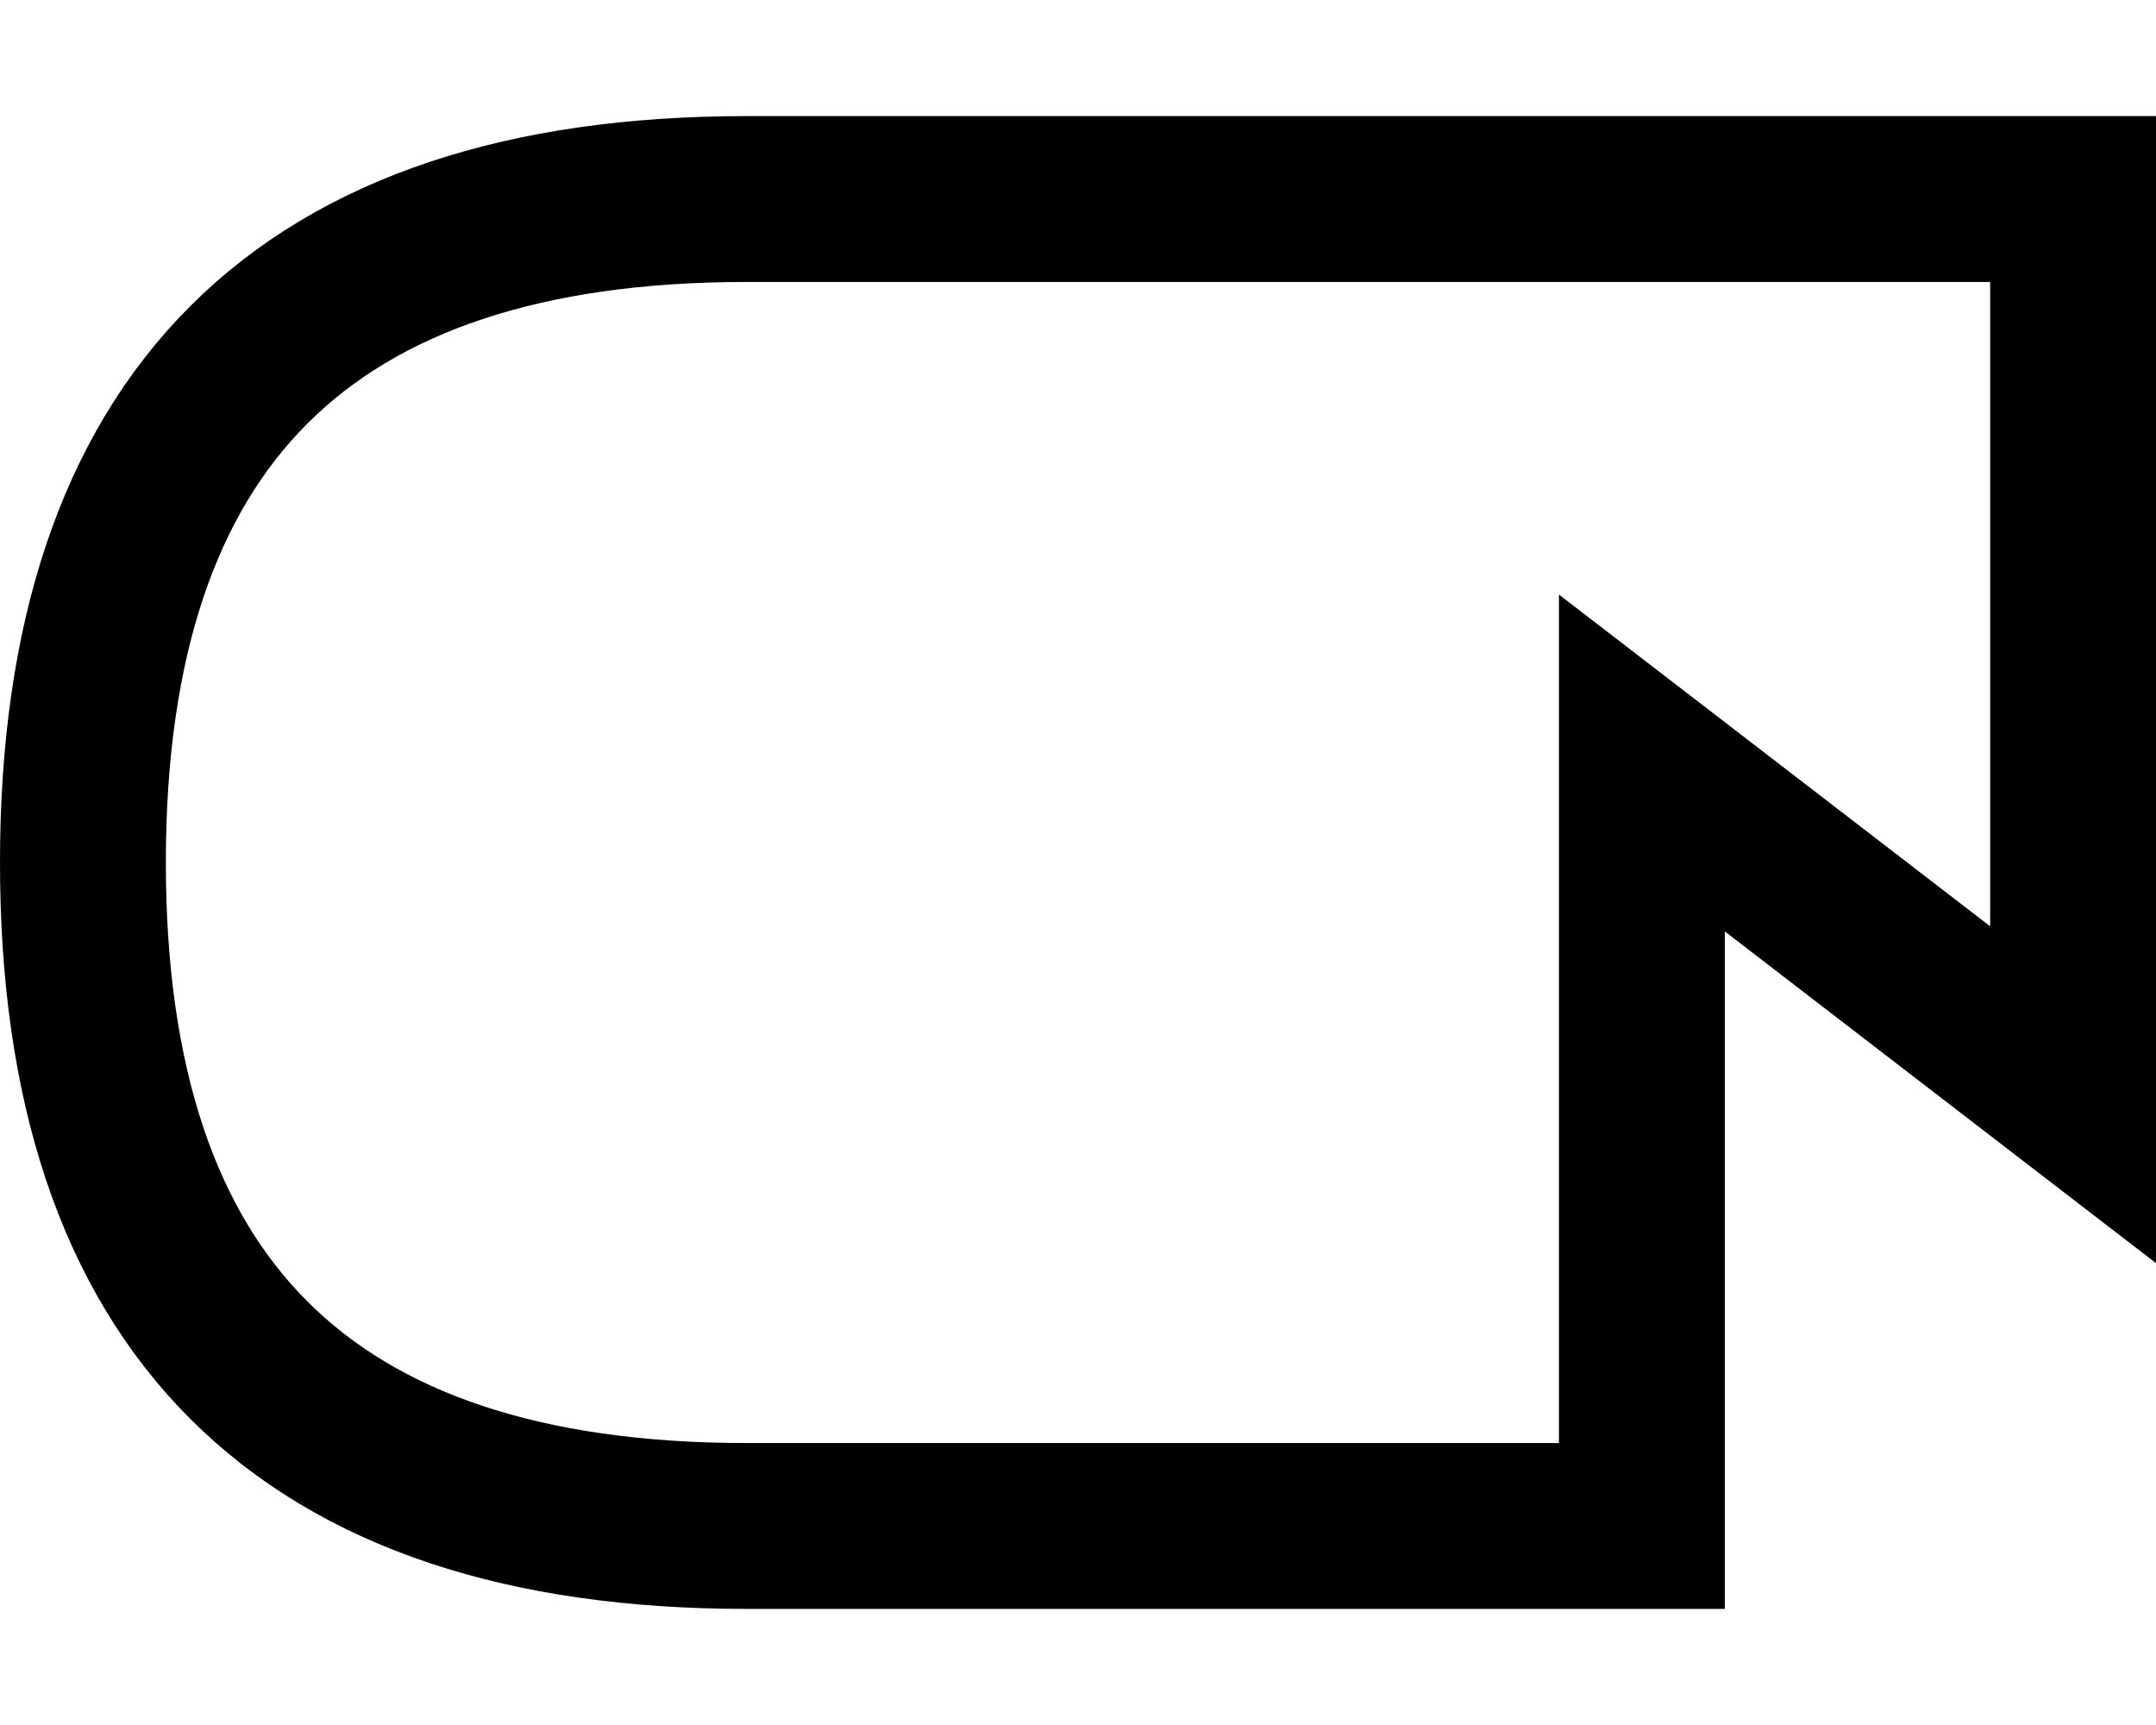
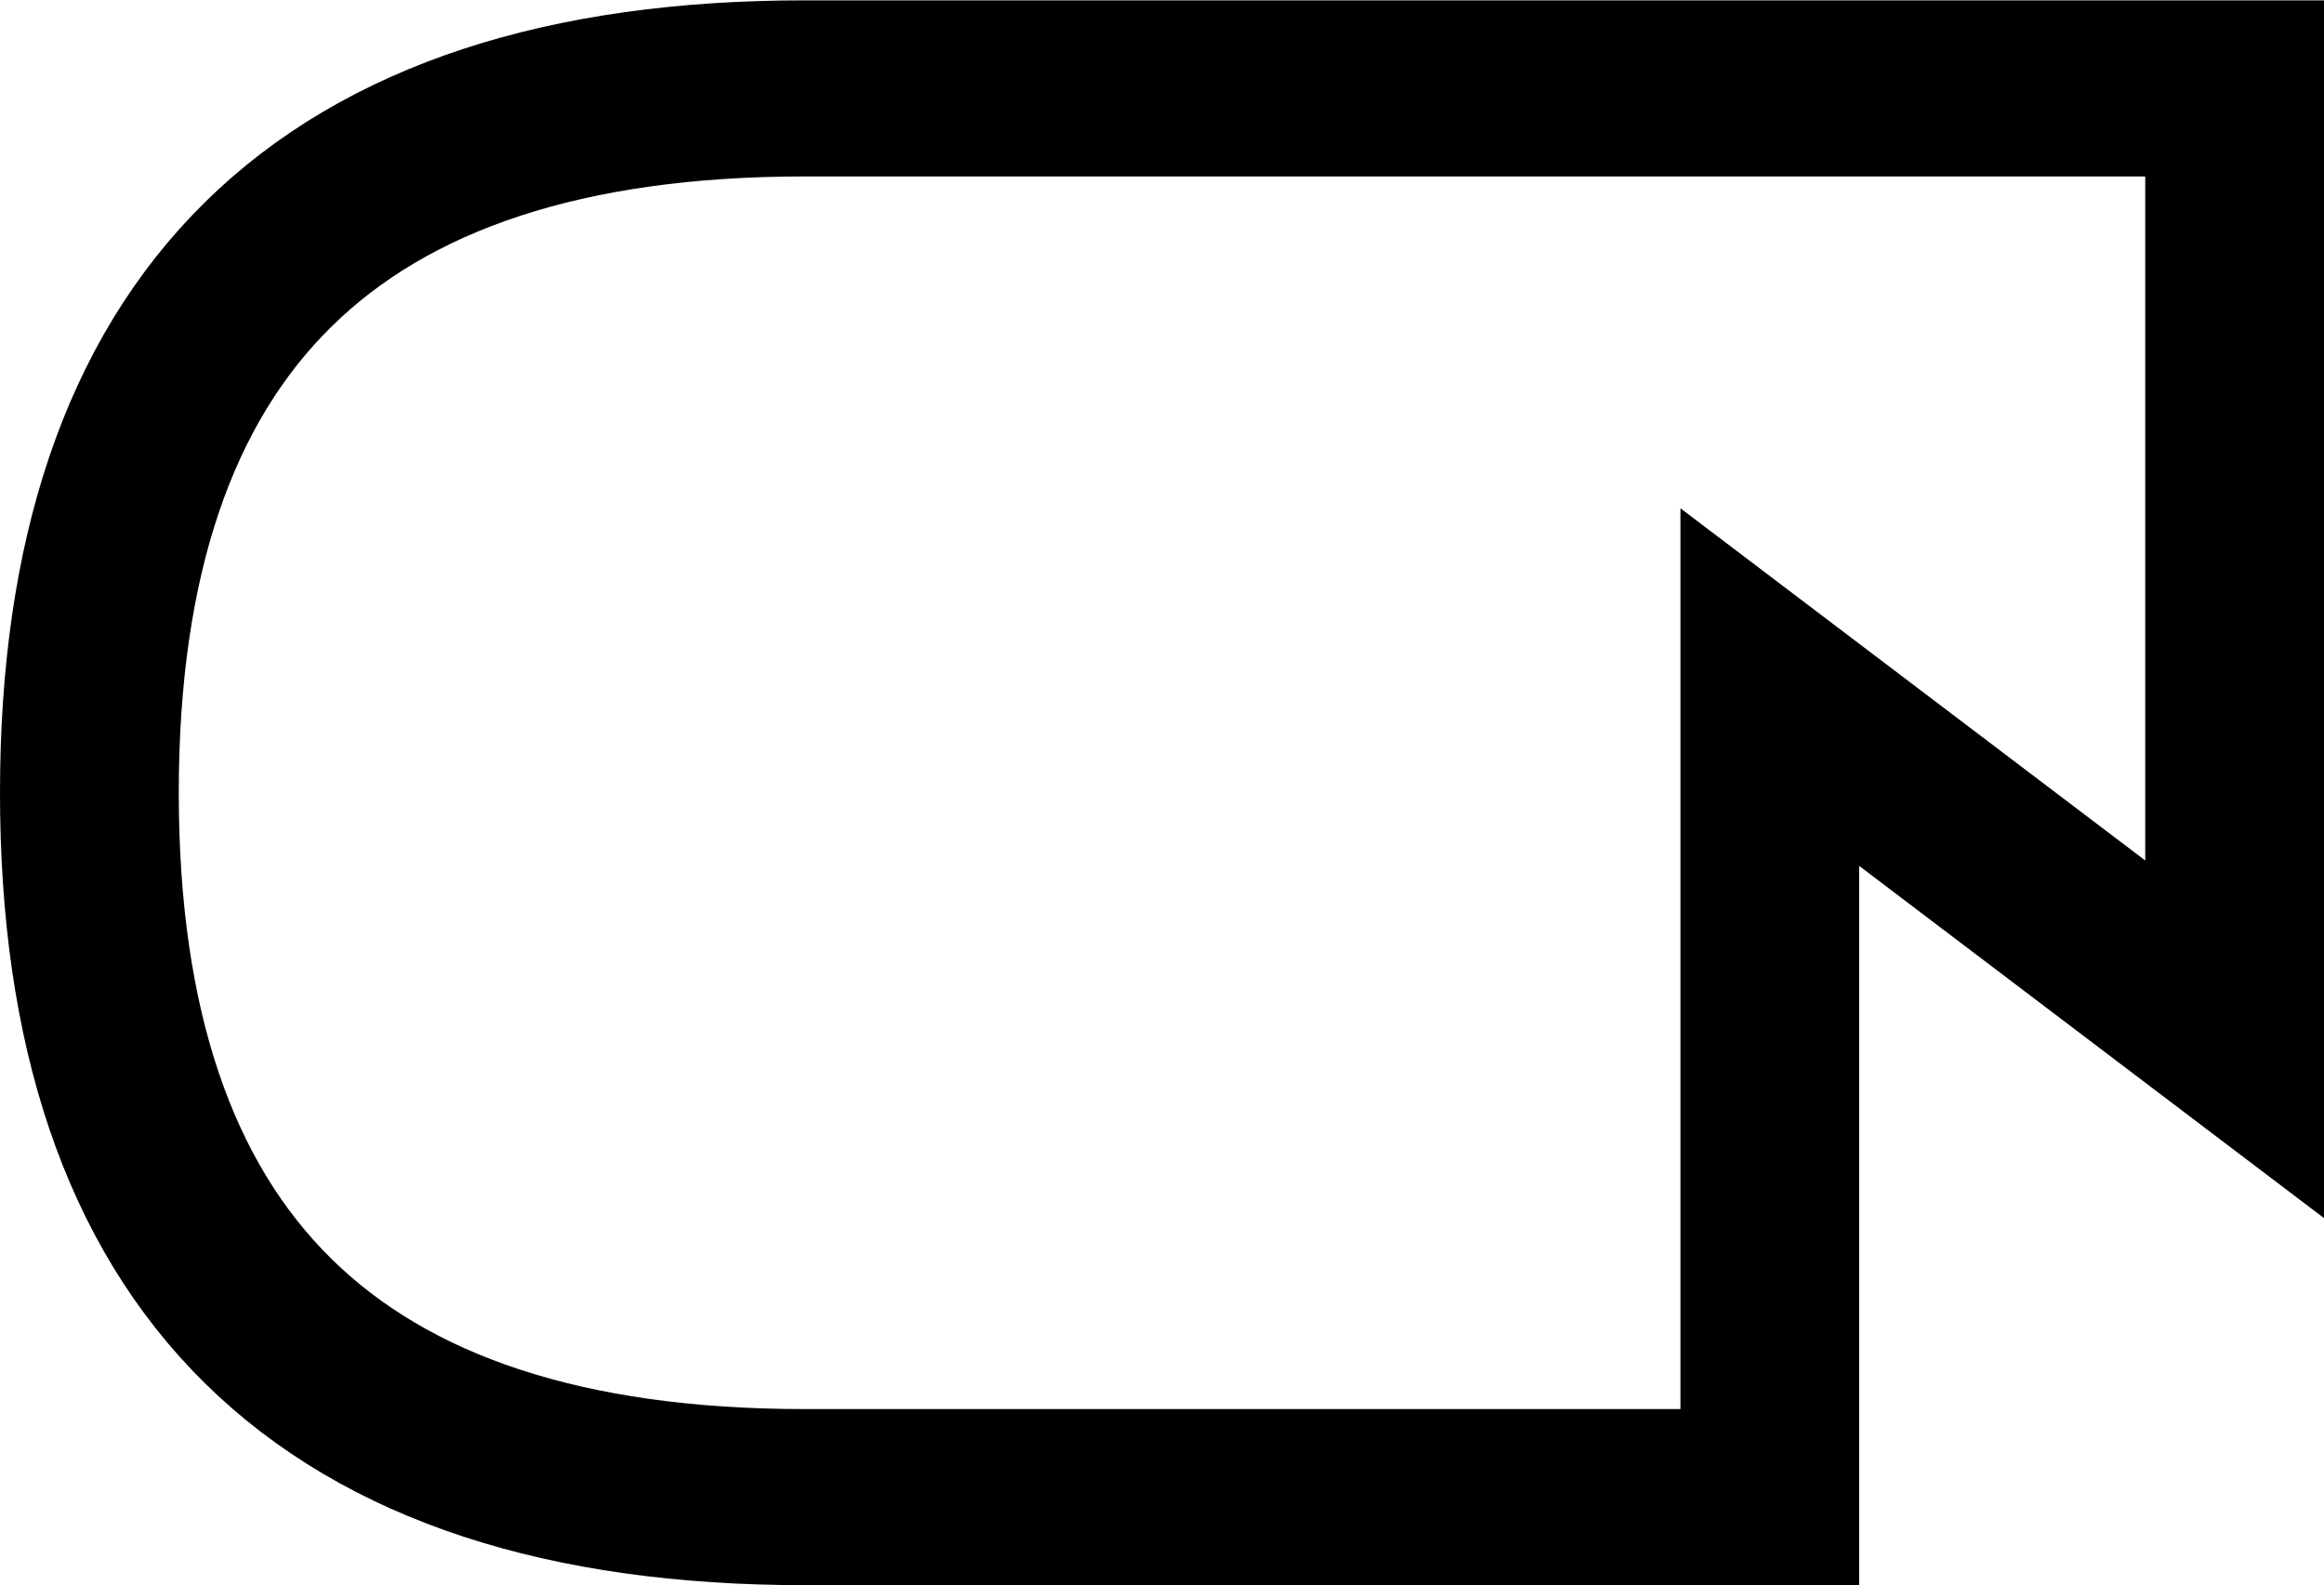
- <svg xmlns="http://www.w3.org/2000/svg" version="1.1" width="60" height="48" viewBox="-0.5 -0.5 65 45" content="&lt;mxfile host=&quot;app.diagrams.net&quot; modified=&quot;2022-06-14T12:57:11.787Z&quot; agent=&quot;5.0 (Macintosh; Intel Mac OS X 10_15_7) AppleWebKit/537.36 (KHTML, like Gecko) Chrome/102.0.5.61 Safari/537.36&quot; etag=&quot;UHZHPBFle9nErNGGN3f8&quot; version=&quot;20.0.1&quot; type=&quot;device&quot;&gt;&lt;diagram id=&quot;h6-K0TElpIec0SUaLBh3&quot; name=&quot;Page-1&quot;&gt;jZJNb4MwDIZ/DcdKJLRdz+u6j8O0Qyd1O0bEI9ECRsEdtL9+YTFQVFXaJbIf24nz2km2Lbsnr2rzihpcIlPdJdlDImW2XIazB6cIZCojKLzVEYkJ7O0ZGKZMj1ZDM0skREe2nsMcqwpymjHlPbbztC9081drVcAV2OfKXdOD1WQi3azSiT+DLczwskg5UqohmUFjlMb2AmW7JNt6RIpW2W3B9doNusS6xxvRsTEPFf2nABYf0nTu7Ww+Dy+HlTy+n8ViHW/5Ue7IH+Zm6TQoEPque1PbpnYqjPG+NZZgX6u8x20Ye2CGShc8EcwmDjENpkdSZLEK7kJsetKQx+9RylUg3AF4gu7m18QoWFg0wBLIn0IKF8gNa8xLJu7Yb6eRrRmZi2ktmSlekmK8edIxGCzl4E4j+4td7H22+wU=&lt;/diagram&gt;&lt;/mxfile&gt;">
-   <defs />
-   <g>
-     <path d="M 15 42 L 2 42 L 2 15 L 15 25 L 15 2 L 42 2 Q 62 2 62 22 Q 62 42 42 42 L 2 42 Z" fill="none" stroke="rgb(0, 0, 0)" stroke-width="5" stroke-miterlimit="10" pointer-events="all" transform="rotate(-180,32,22)" />
+ <svg xmlns="http://www.w3.org/2000/svg" version="1.1" width="70.622" height="48.158" viewBox="-0.5 -0.5 76.507 45.148" content="&lt;mxfile host=&quot;app.diagrams.net&quot; modified=&quot;2022-06-14T12:57:11.787Z&quot; agent=&quot;5.0 (Macintosh; Intel Mac OS X 10_15_7) AppleWebKit/537.36 (KHTML, like Gecko) Chrome/102.0.5.61 Safari/537.36&quot; etag=&quot;UHZHPBFle9nErNGGN3f8&quot; version=&quot;20.0.1&quot; type=&quot;device&quot;&gt;&lt;diagram id=&quot;h6-K0TElpIec0SUaLBh3&quot; name=&quot;Page-1&quot;&gt;jZJNb4MwDIZ/DcdKJLRdz+u6j8O0Qyd1O0bEI9ECRsEdtL9+YTFQVFXaJbIf24nz2km2Lbsnr2rzihpcIlPdJdlDImW2XIazB6cIZCojKLzVEYkJ7O0ZGKZMj1ZDM0skREe2nsMcqwpymjHlPbbztC9081drVcAV2OfKXdOD1WQi3azSiT+DLczwskg5UqohmUFjlMb2AmW7JNt6RIpW2W3B9doNusS6xxvRsTEPFf2nABYf0nTu7Ww+Dy+HlTy+n8ViHW/5Ue7IH+Zm6TQoEPque1PbpnYqjPG+NZZgX6u8x20Ye2CGShc8EcwmDjENpkdSZLEK7kJsetKQx+9RylUg3AF4gu7m18QoWFg0wBLIn0IKF8gNa8xLJu7Yb6eRrRmZi2ktmSlekmK8edIxGCzl4E4j+4td7H22+wU=&lt;/diagram&gt;&lt;/mxfile&gt;" id="svg1">
+   <defs id="defs1" />
+   <g id="g1" transform="matrix(1.177033,0,0,1.159368,0.08851665,-3.420316)">
+     <path d="M 15,42 H 2 V 15 L 15,25 V 2 H 42 Q 62,2 62,22 62,42 42,42 H 2 Z" fill="none" stroke="#000000" stroke-width="5" stroke-miterlimit="10" pointer-events="all" transform="rotate(180,32,22)" id="path1" />
  </g>
</svg>
